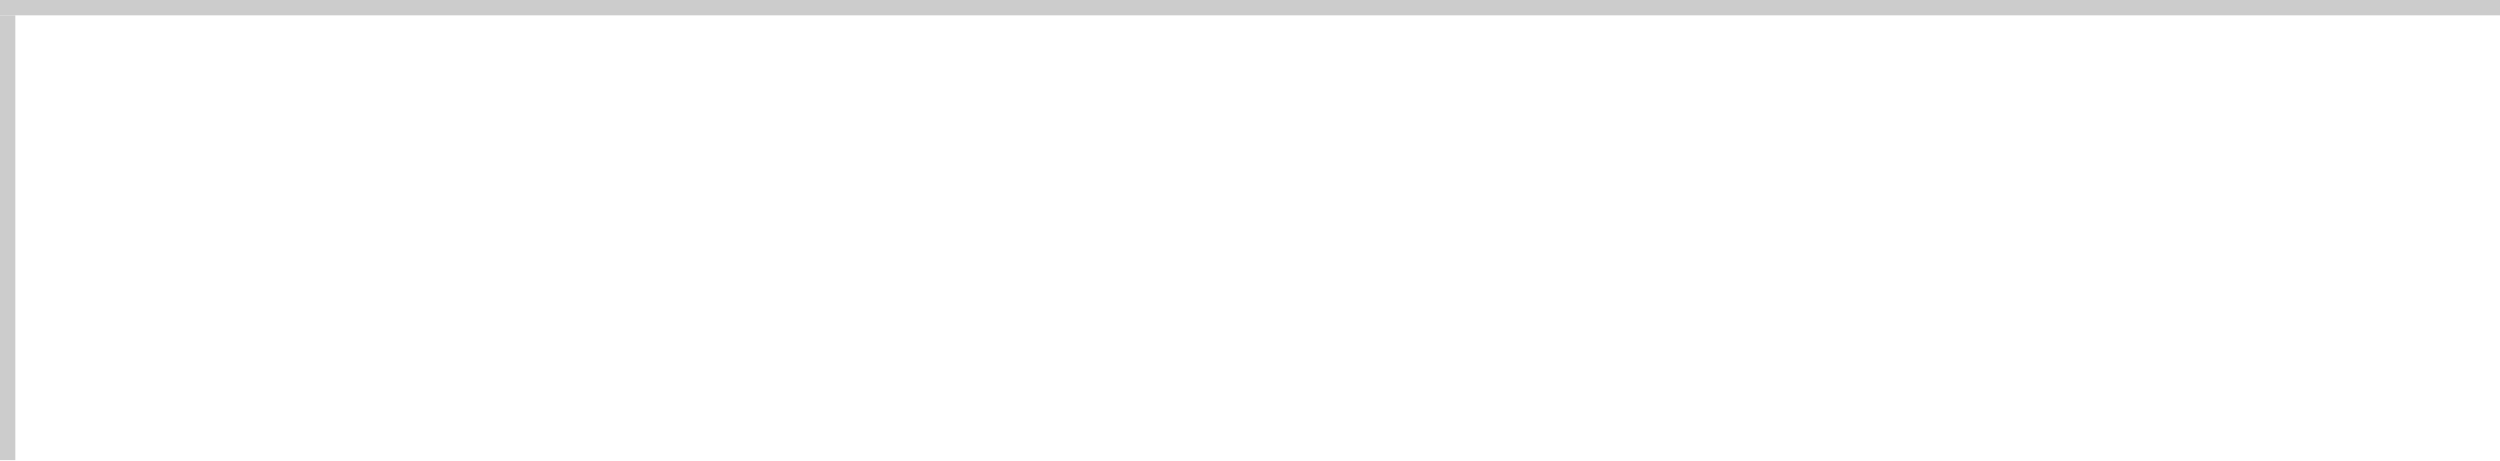
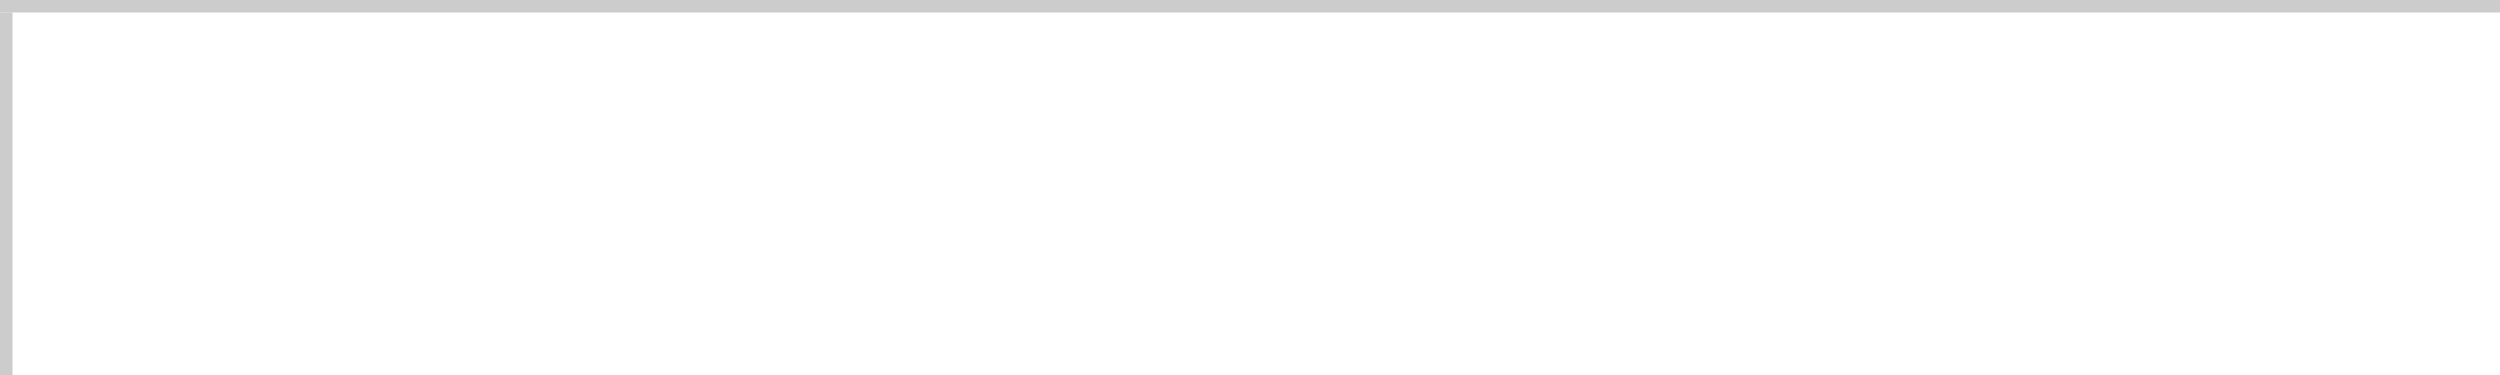
- <svg xmlns="http://www.w3.org/2000/svg" version="1.1" width="163px" height="30px" viewBox="335 144 163 30">
-   <path d="M 1 1  L 163 1  L 163 30  L 1 30  L 1 1  Z " fill-rule="nonzero" fill="rgba(255, 255, 255, 1)" stroke="none" transform="matrix(1 0 0 1 335 144 )" class="fill" />
-   <path d="M 0.5 1  L 0.5 30  " stroke-width="1" stroke-dasharray="0" stroke="rgba(204, 204, 204, 1)" fill="none" transform="matrix(1 0 0 1 335 144 )" class="stroke" />
-   <path d="M 0 0.5  L 163 0.5  " stroke-width="1" stroke-dasharray="0" stroke="rgba(204, 204, 204, 1)" fill="none" transform="matrix(1 0 0 1 335 144 )" class="stroke" />
+ <svg xmlns="http://www.w3.org/2000/svg" version="1.1" width="200px" height="30px" viewBox="135 24 200 30">
+   <path d="M 1 1  L 200 1  L 200 30  L 1 30  L 1 1  Z " fill-rule="nonzero" fill="rgba(255, 255, 255, 1)" stroke="none" transform="matrix(1 0 0 1 135 24 )" class="fill" />
+   <path d="M 0.5 1  L 0.5 30  " stroke-width="1" stroke-dasharray="0" stroke="rgba(204, 204, 204, 1)" fill="none" transform="matrix(1 0 0 1 135 24 )" class="stroke" />
+   <path d="M 0 0.5  L 200 0.5  " stroke-width="1" stroke-dasharray="0" stroke="rgba(204, 204, 204, 1)" fill="none" transform="matrix(1 0 0 1 135 24 )" class="stroke" />
</svg>
